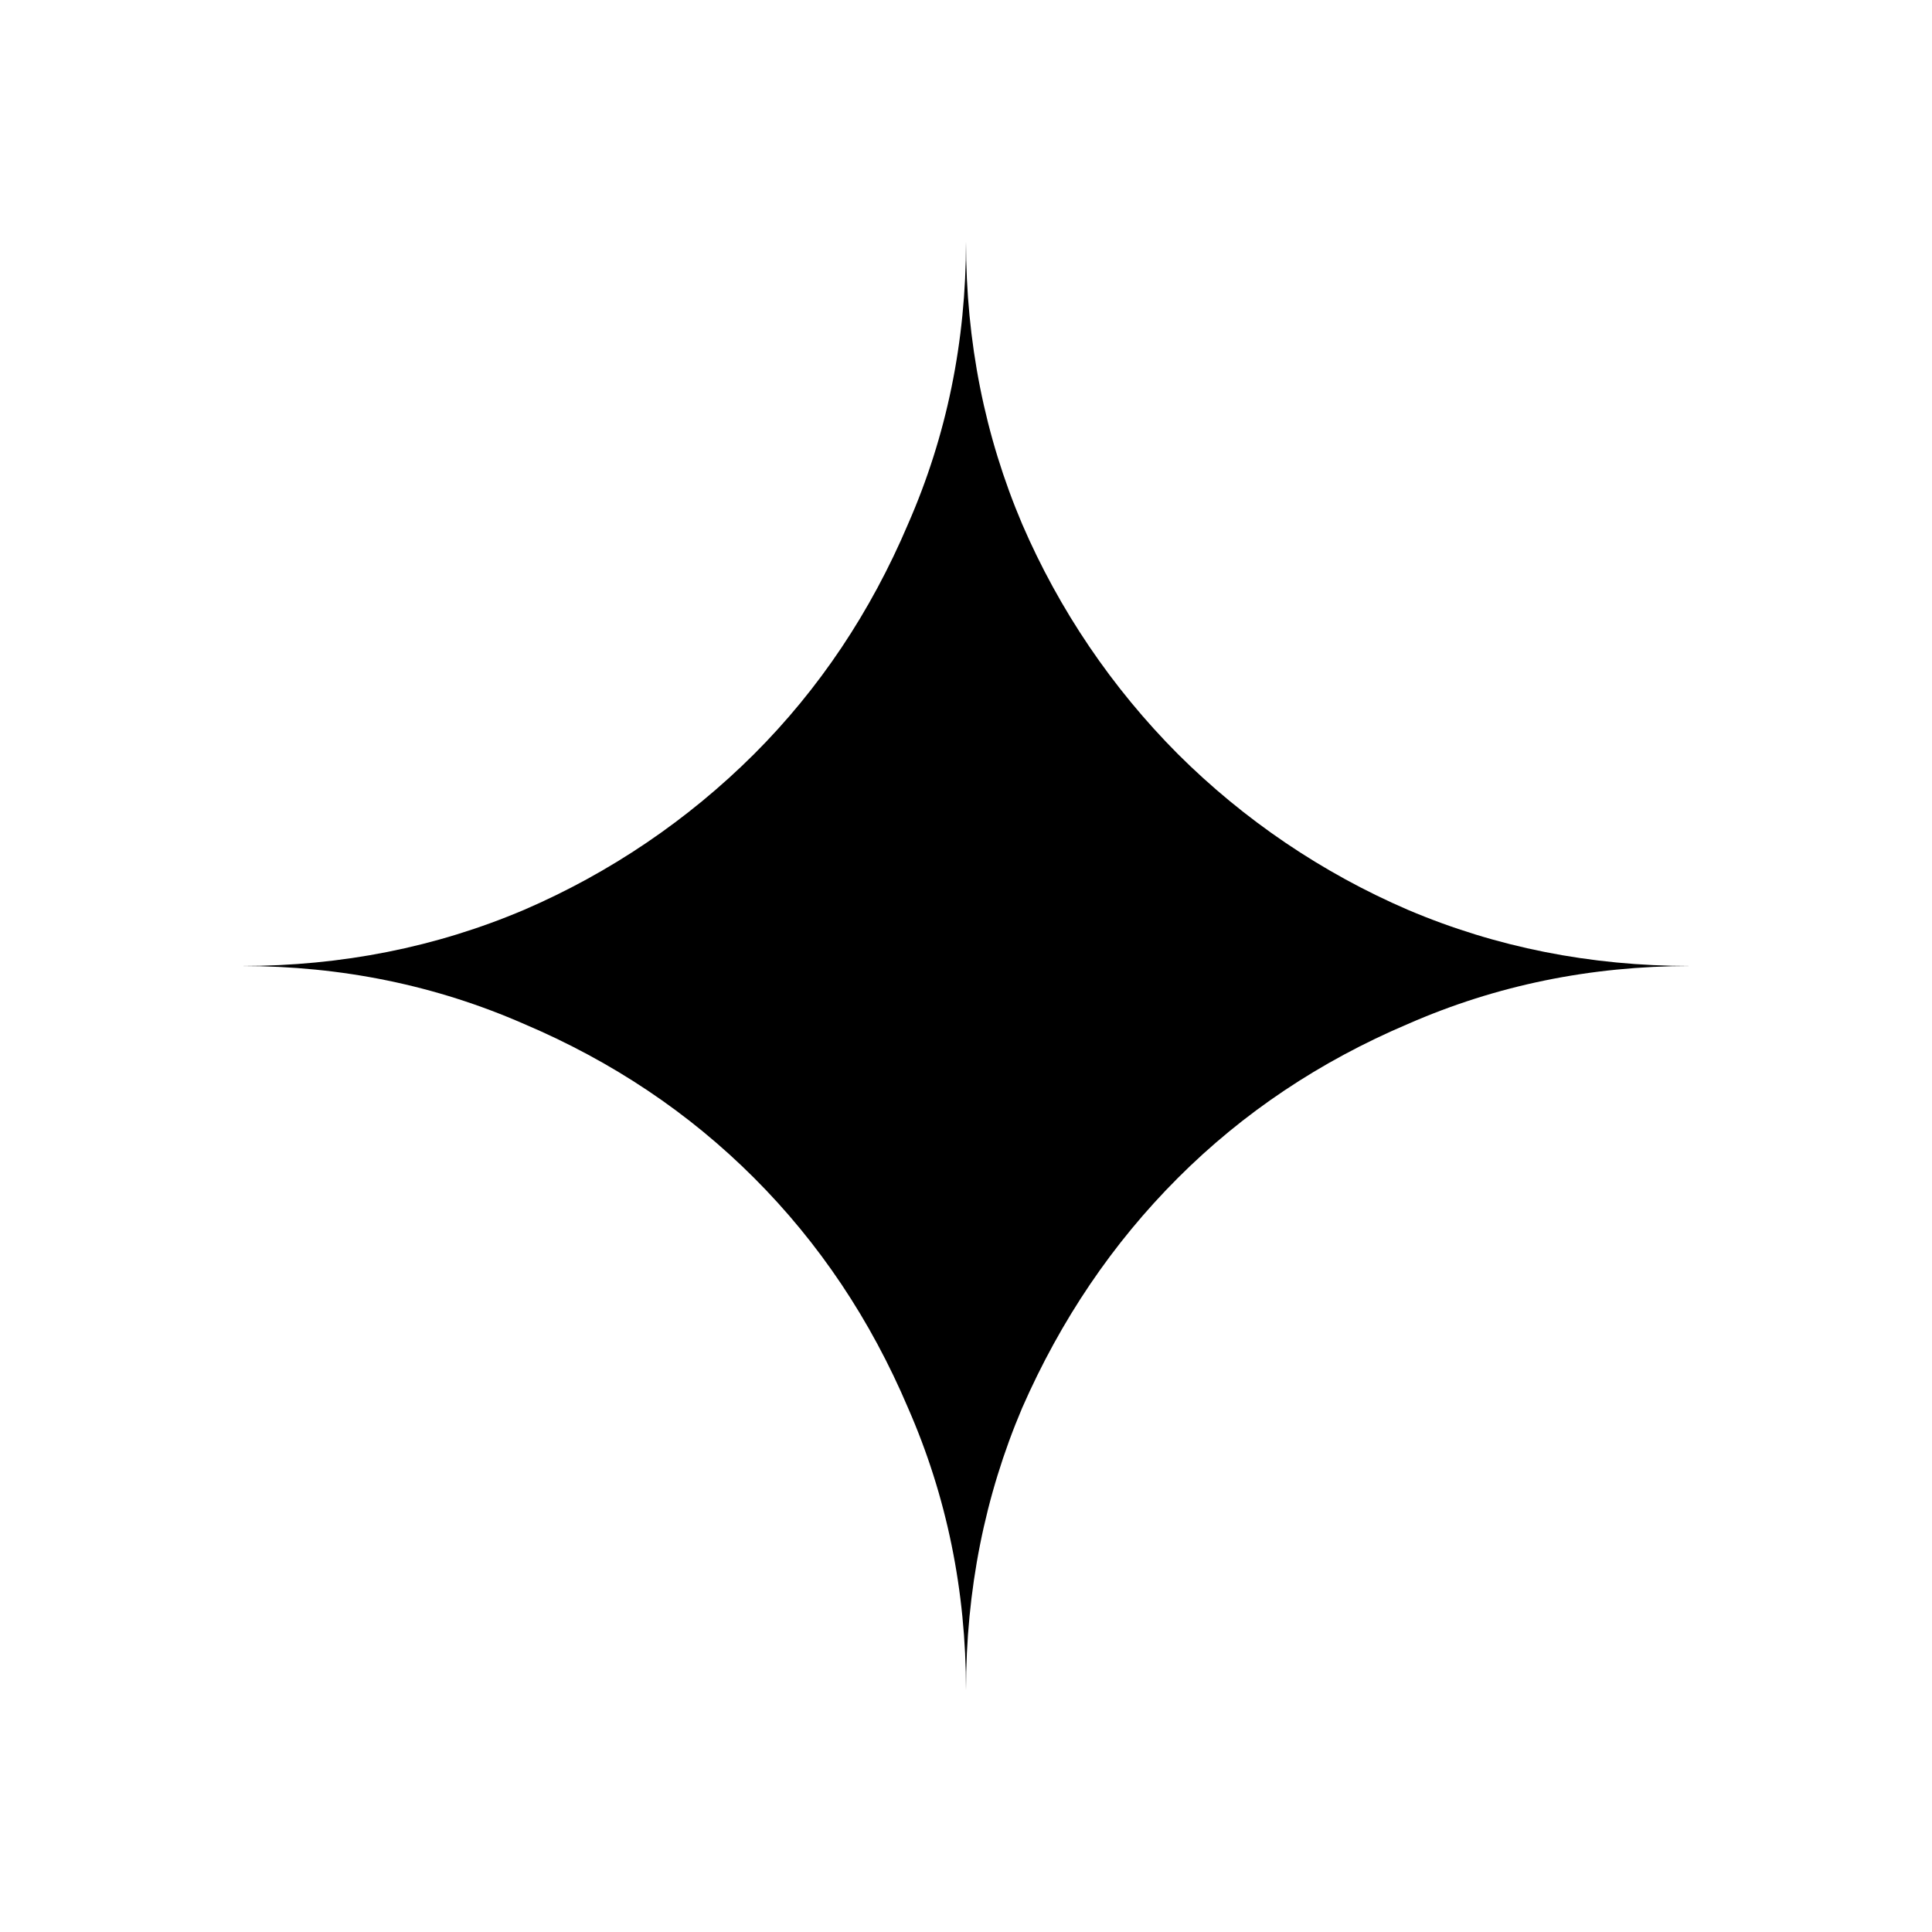
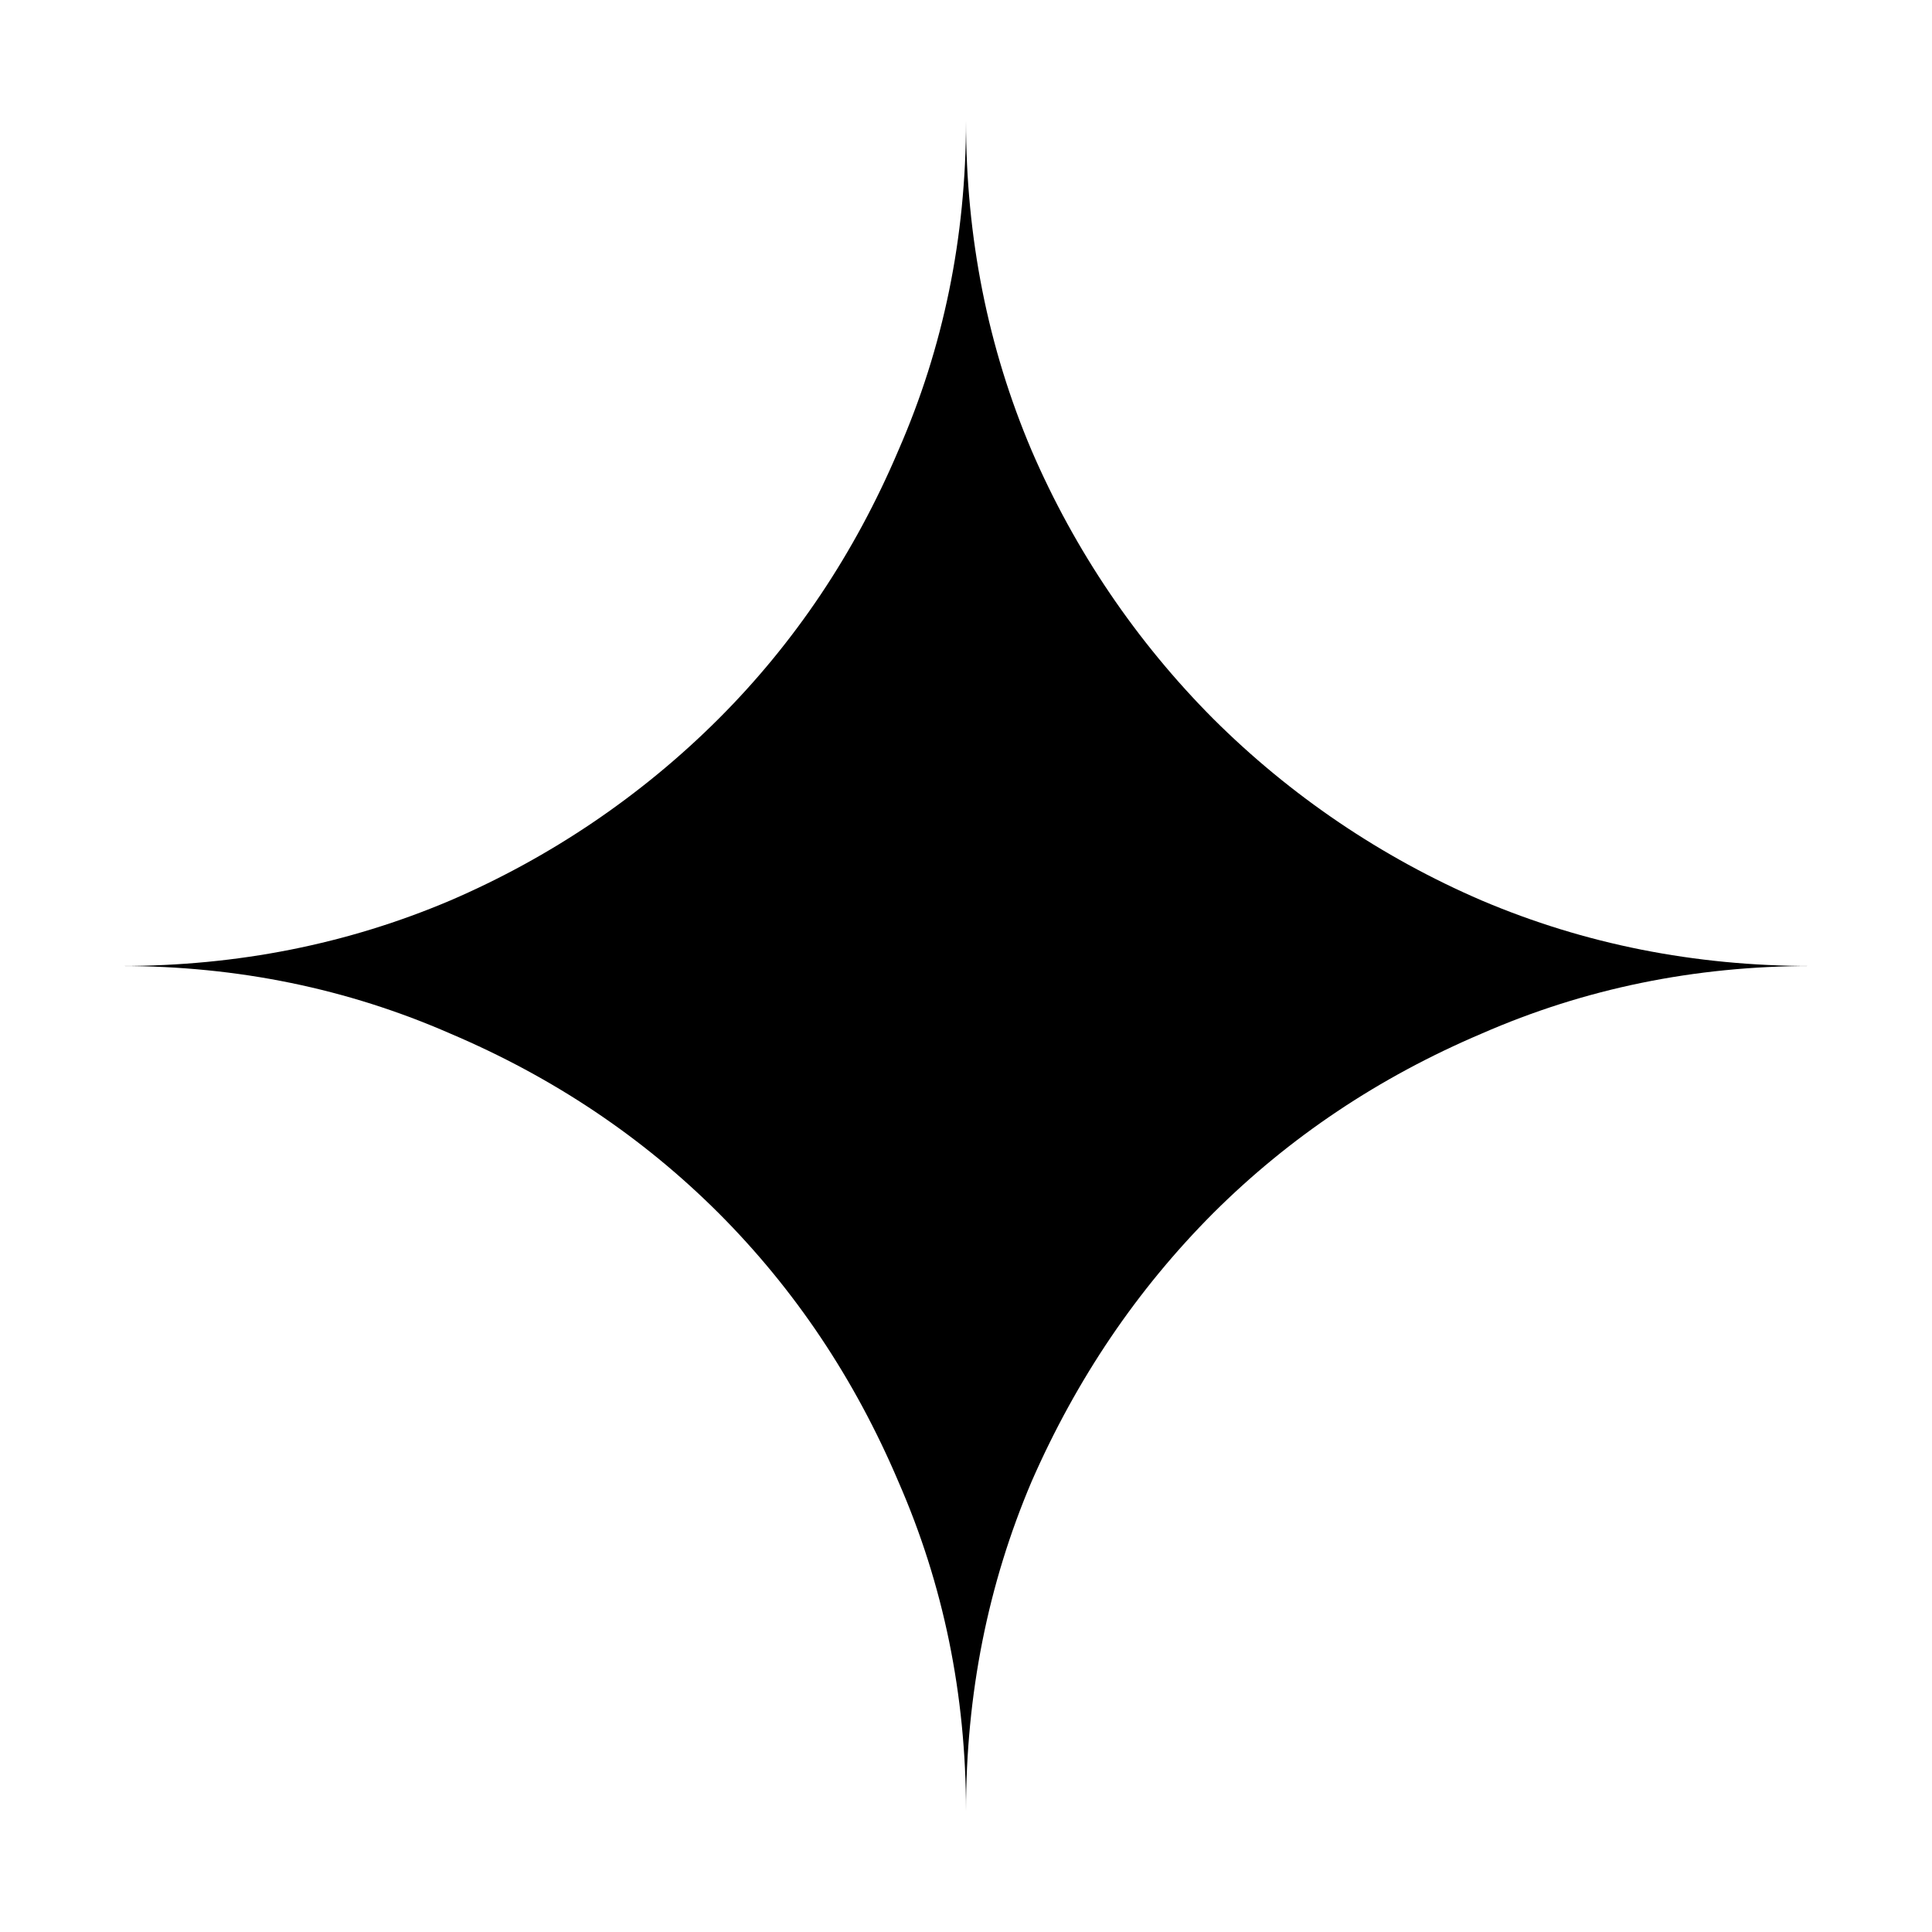
<svg xmlns="http://www.w3.org/2000/svg" width="16" height="16" viewBox="0 0 16 16" fill="none">
-   <path d="M7.52 11.66C7.84 12.39 8 13.17 8 14C8 13.17 8.155 12.39 8.465 11.66C8.785 10.93 9.215 10.295 9.755 9.755C10.295 9.215 10.93 8.79 11.66 8.48C12.39 8.16 13.17 8 14 8C13.17 8 12.39 7.845 11.66 7.535C10.95 7.229 10.303 6.791 9.755 6.245C9.209 5.697 8.771 5.05 8.465 4.34C8.155 3.61 8 2.83 8 2C8 2.83 7.84 3.61 7.52 4.34C7.21 5.07 6.785 5.705 6.245 6.245C5.697 6.791 5.05 7.229 4.34 7.535C3.61 7.845 2.83 8 2 8C2.83 8 3.61 8.16 4.34 8.48C5.07 8.79 5.705 9.215 6.245 9.755C6.785 10.295 7.21 10.93 7.52 11.66Z" fill="black" />
+   <path d="M7.44 12.27C7.813 13.122 8 14.032 8 15C8 14.032 8.181 13.122 8.543 12.27C8.916 11.418 9.418 10.678 10.047 10.047C10.678 9.418 11.418 8.922 12.27 8.56C13.122 8.187 14.032 8 15 8C14.032 8 13.122 7.819 12.27 7.457C11.441 7.1 10.687 6.59 10.047 5.952C9.411 5.313 8.9 4.559 8.543 3.73C8.181 2.878 8 1.968 8 1C8 1.968 7.813 2.878 7.44 3.73C7.078 4.582 6.582 5.322 5.952 5.952C5.313 6.59 4.559 7.1 3.73 7.457C2.878 7.819 1.968 8 1 8C1.968 8 2.878 8.187 3.73 8.56C4.582 8.922 5.322 9.418 5.952 10.047C6.582 10.678 7.078 11.418 7.44 12.27Z" fill="black" />
</svg>
